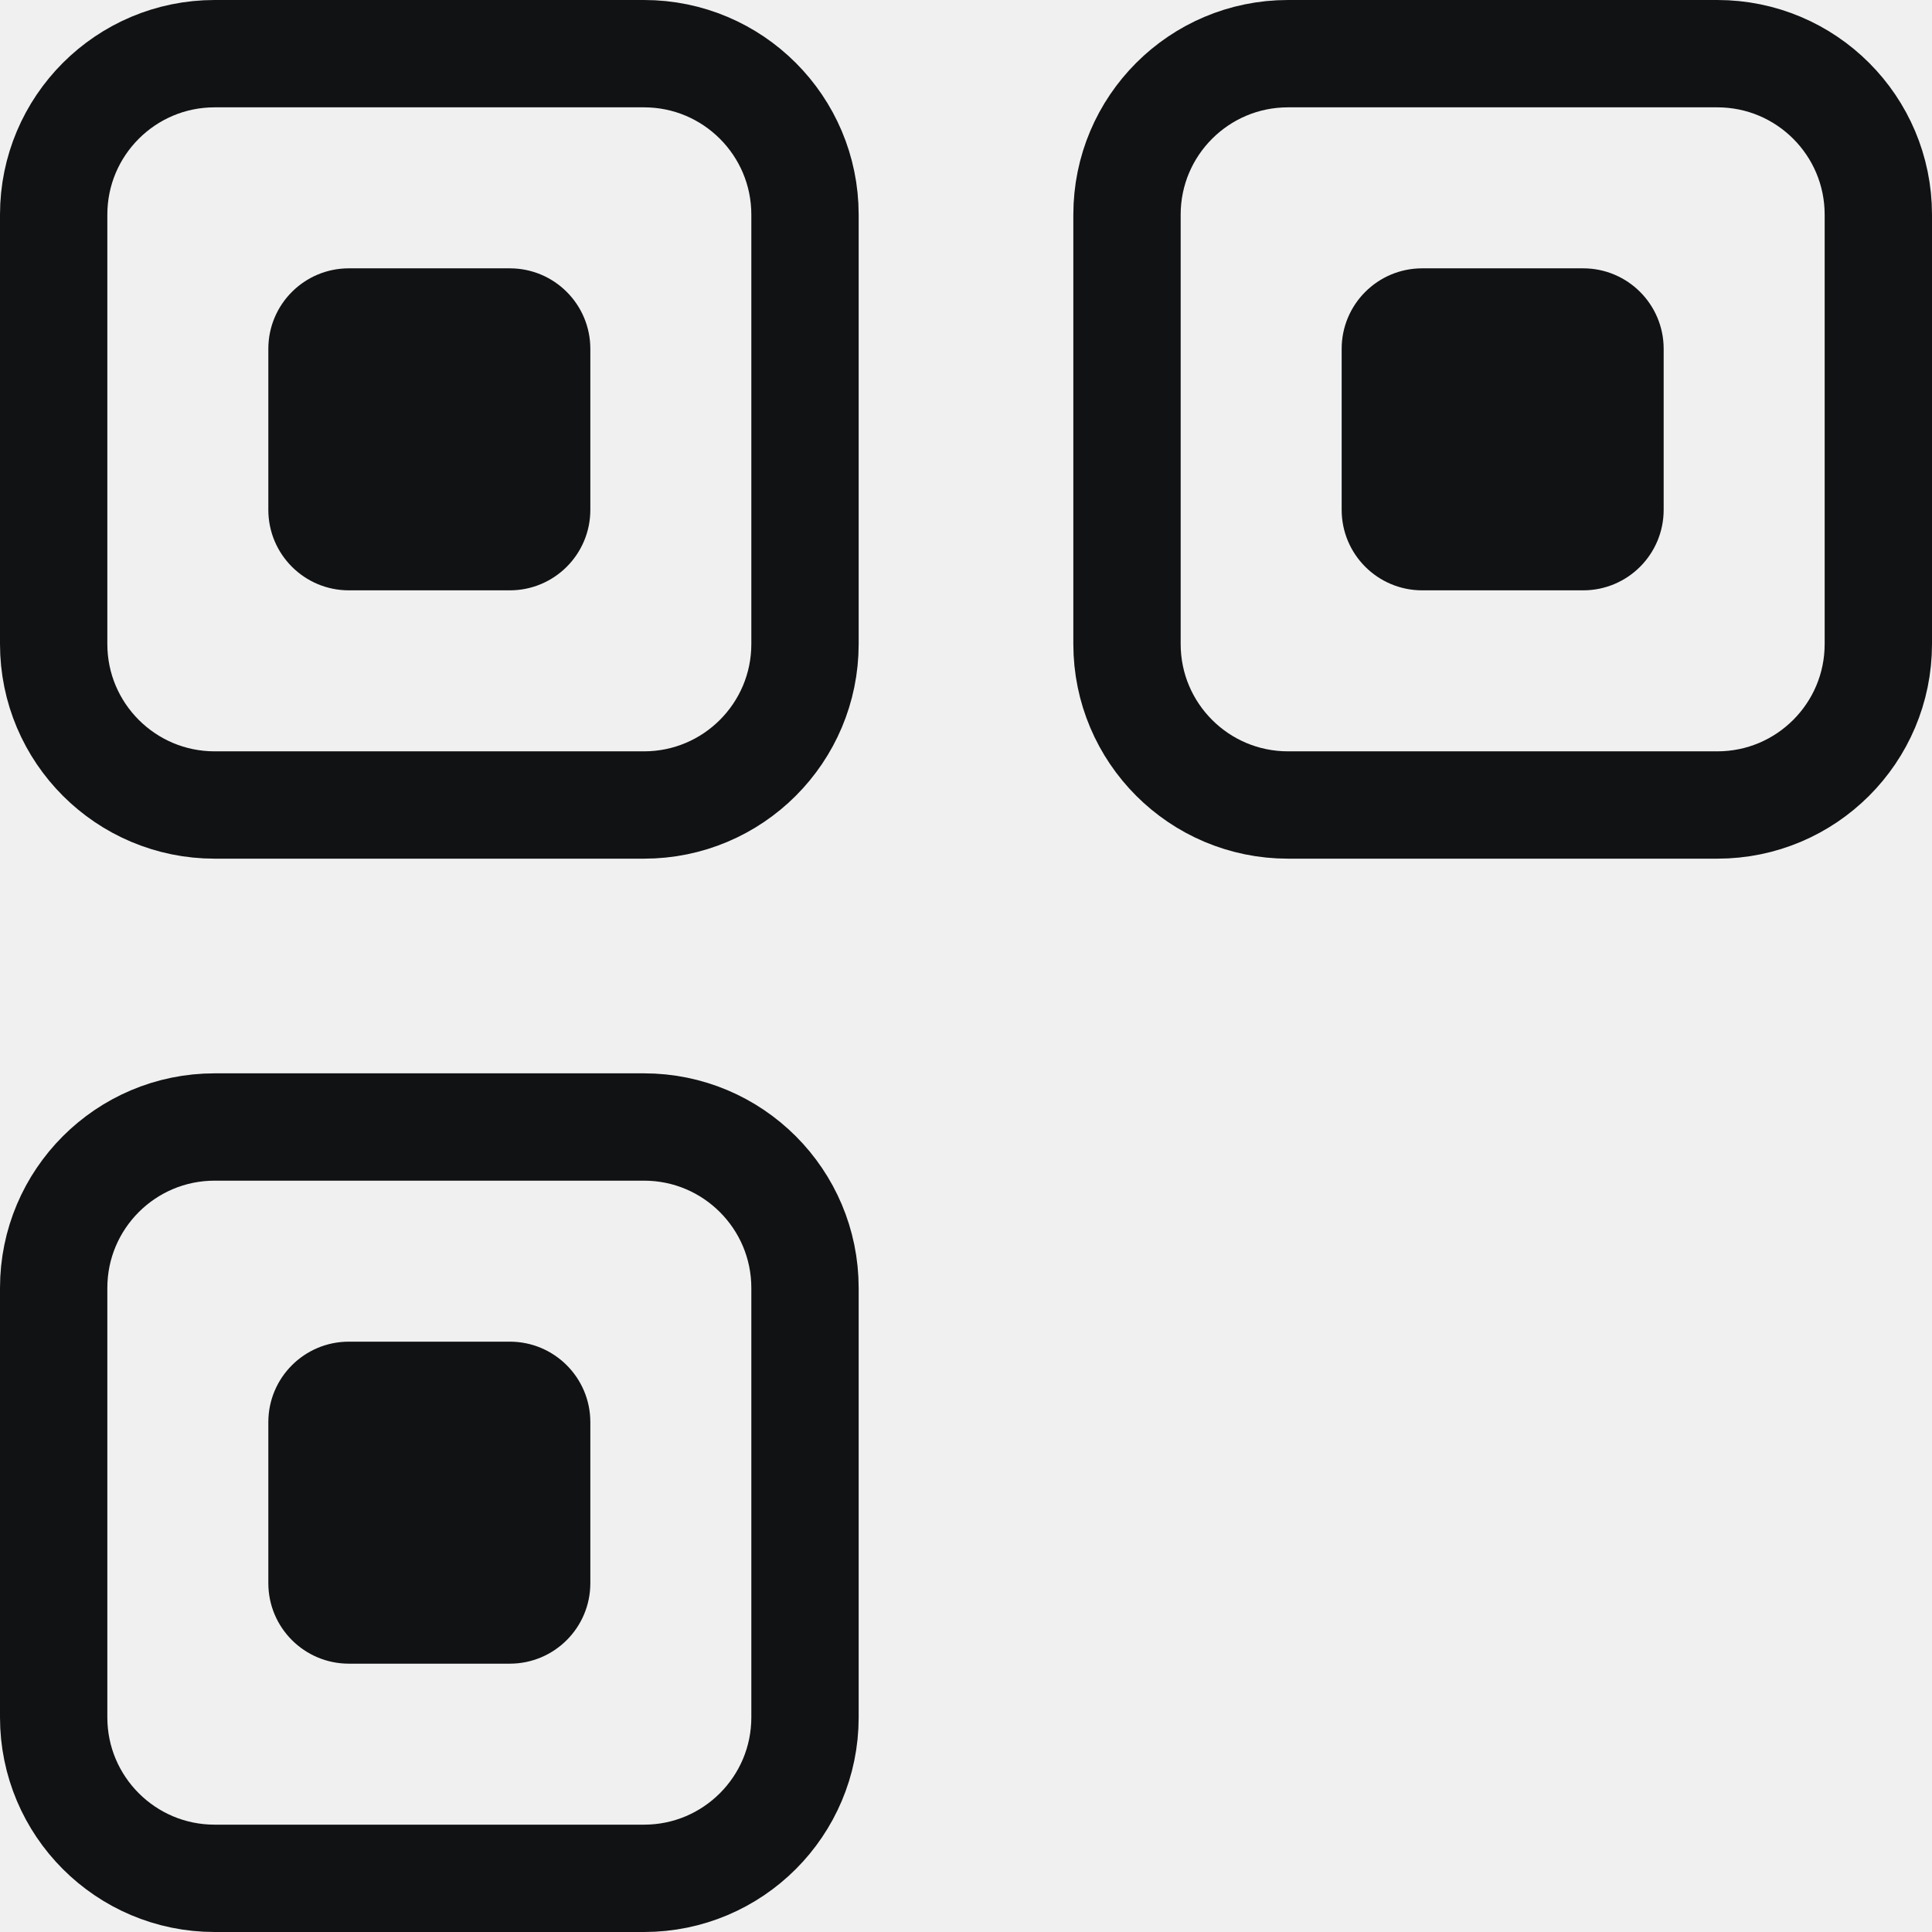
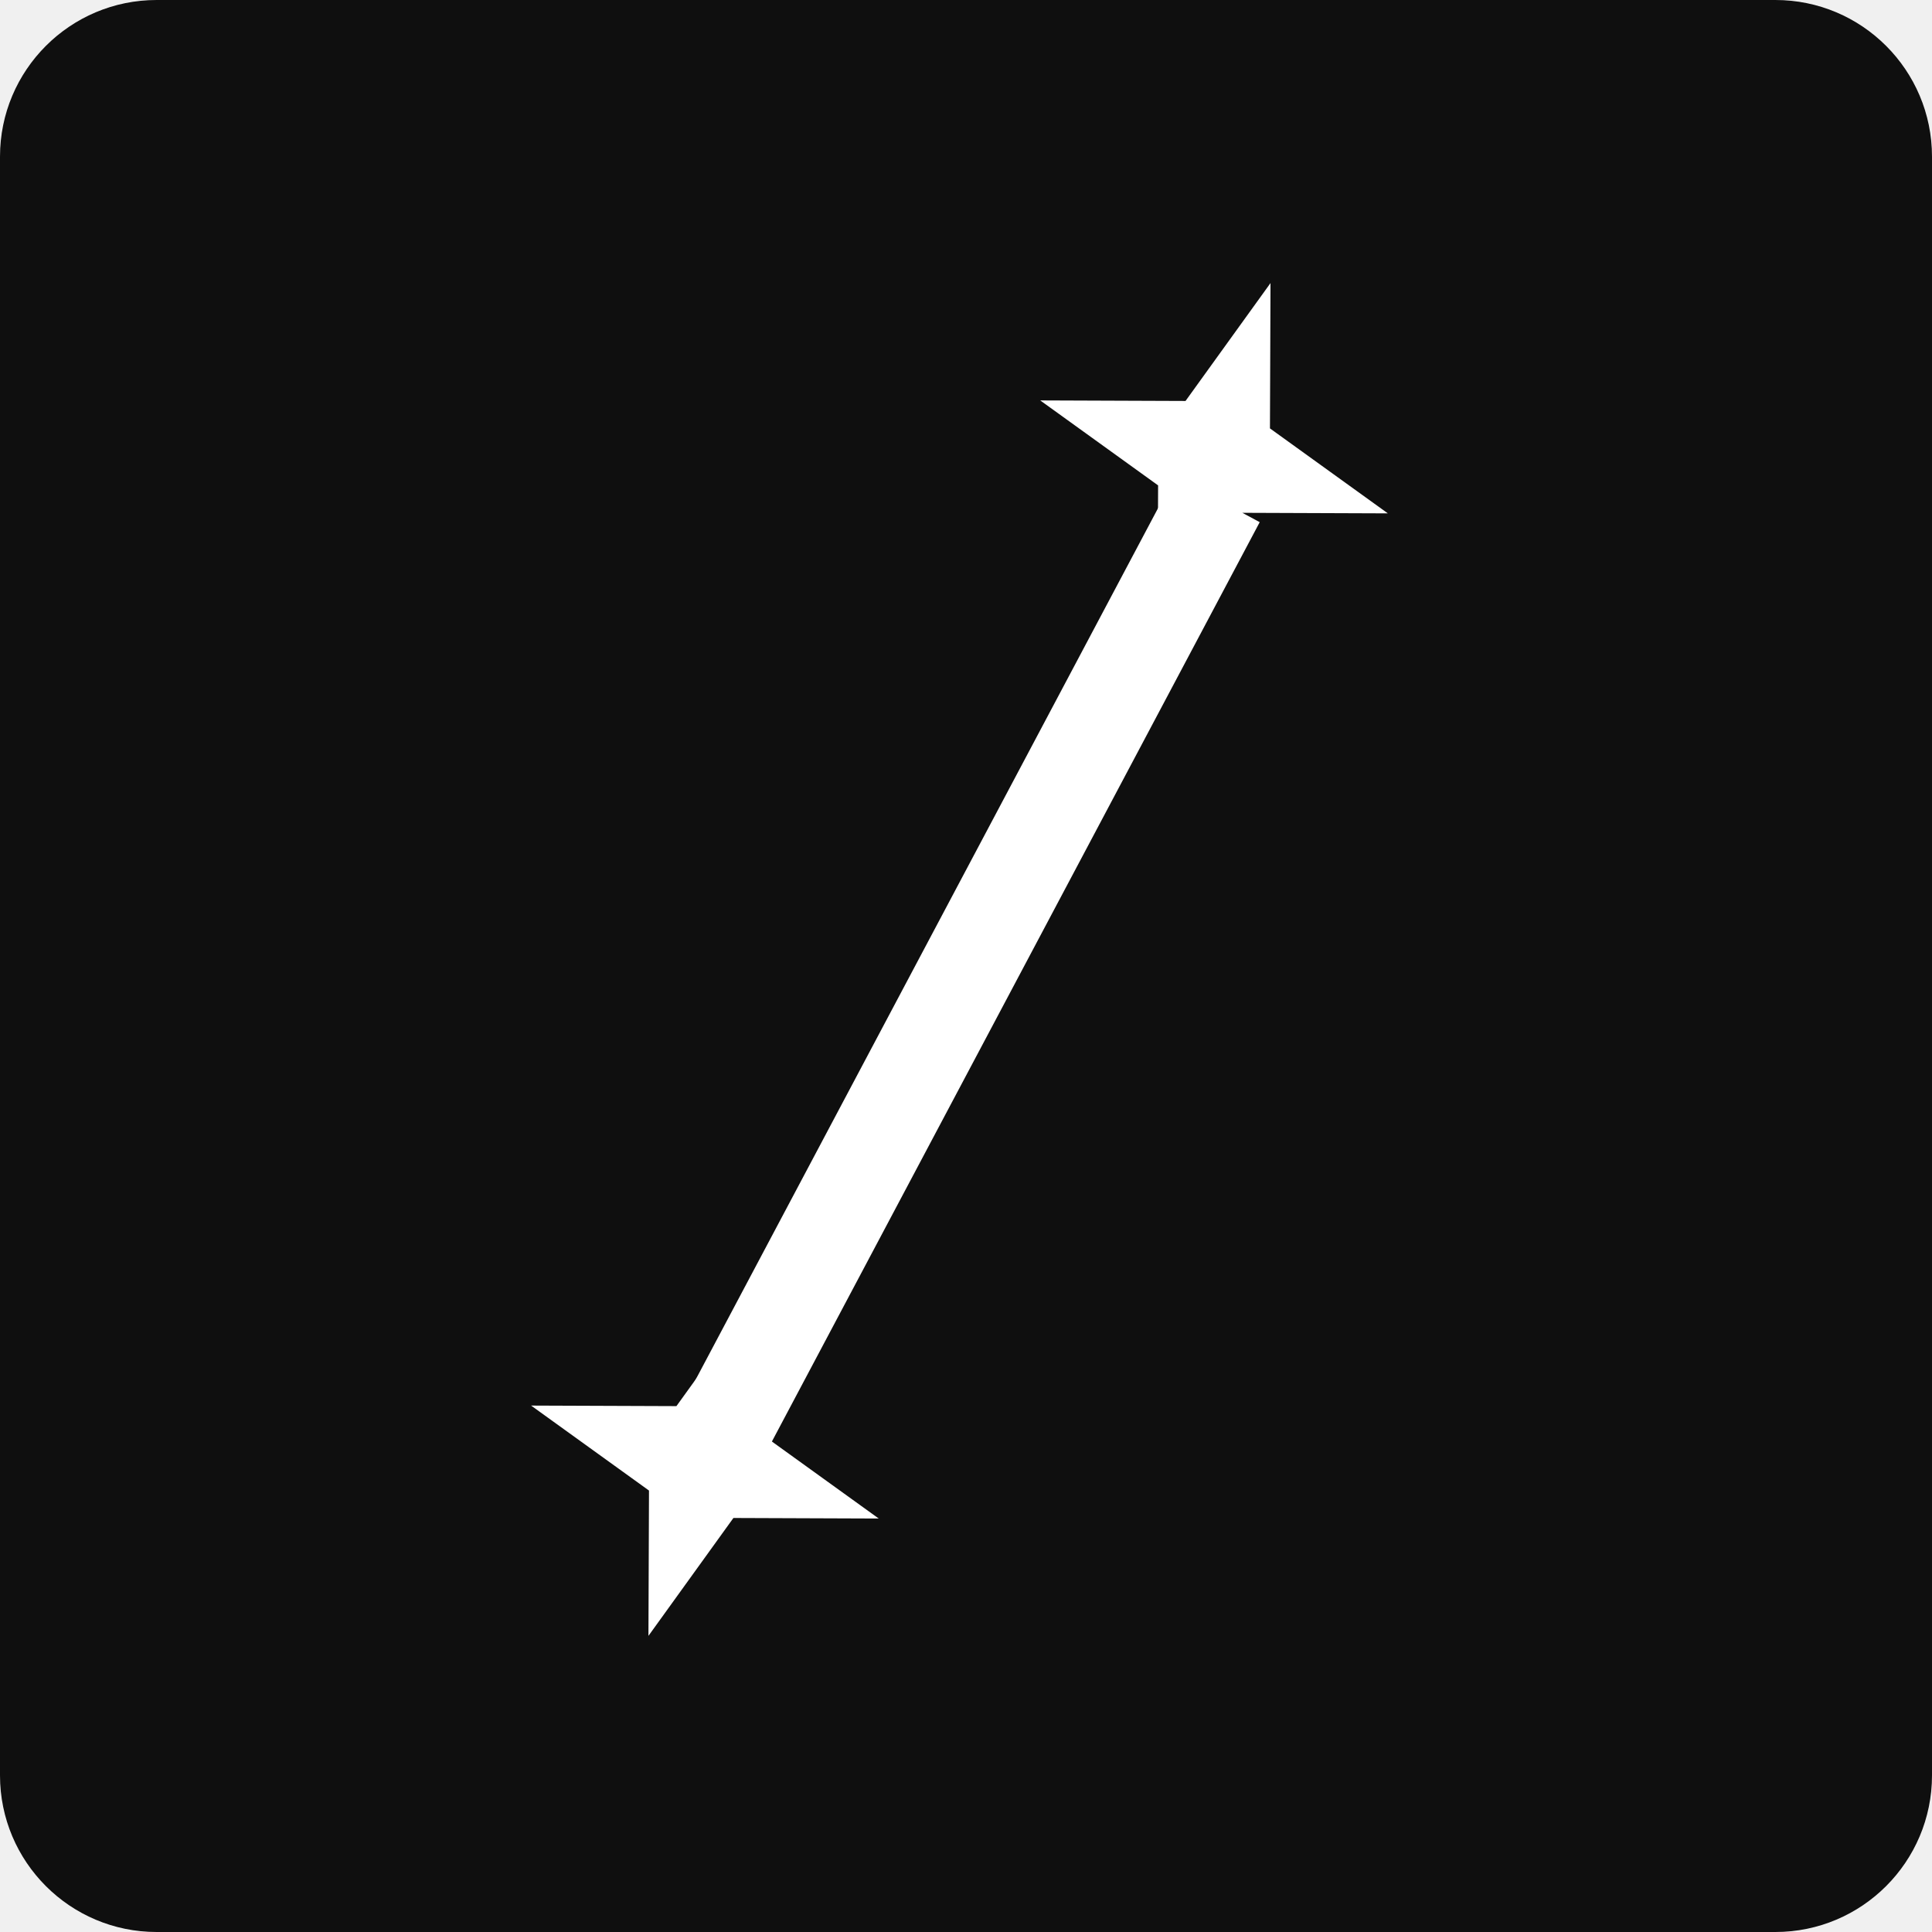
- <svg xmlns="http://www.w3.org/2000/svg" viewBox="0 0 72 72" fill="none">
-   <g stroke="#111214" stroke-width="4">
-     <rect x="2" y="2" width="28" height="28" rx="6" />
-     <rect x="42" y="2" width="28" height="28" rx="6" />
-     <rect x="2" y="42" width="28" height="28" rx="6" />
-   </g>
-   <g fill="#111214">
-     <rect x="10" y="10" width="12" height="12" rx="3" />
-     <rect x="50" y="10" width="12" height="12" rx="3" />
-     <rect x="10" y="50" width="12" height="12" rx="3" />
+ <svg xmlns="http://www.w3.org/2000/svg" viewBox="0 0 148 148">
+   <rect width="148" height="148" rx="12" fill="#0F0F0F" />
+   <g fill="#FFFFFF">
+     <path d="M90 36.5 L96.5 40 L57.5 113.5 L51 110Z" />
+     <path transform="translate(93 35) rotate(18)" d="M0-14 L3.4-3.4 L14 0 L3.4 3.4 L0 14 L-3.4 3.4 L-14 0 L-3.4-3.4Z" />
+     <path transform="translate(54 112) rotate(18)" d="M0-14 L3.4-3.4 L14 0 L3.4 3.4 L0 14 L-3.4 3.4 L-14 0 L-3.4-3.4Z" />
  </g>
</svg>
